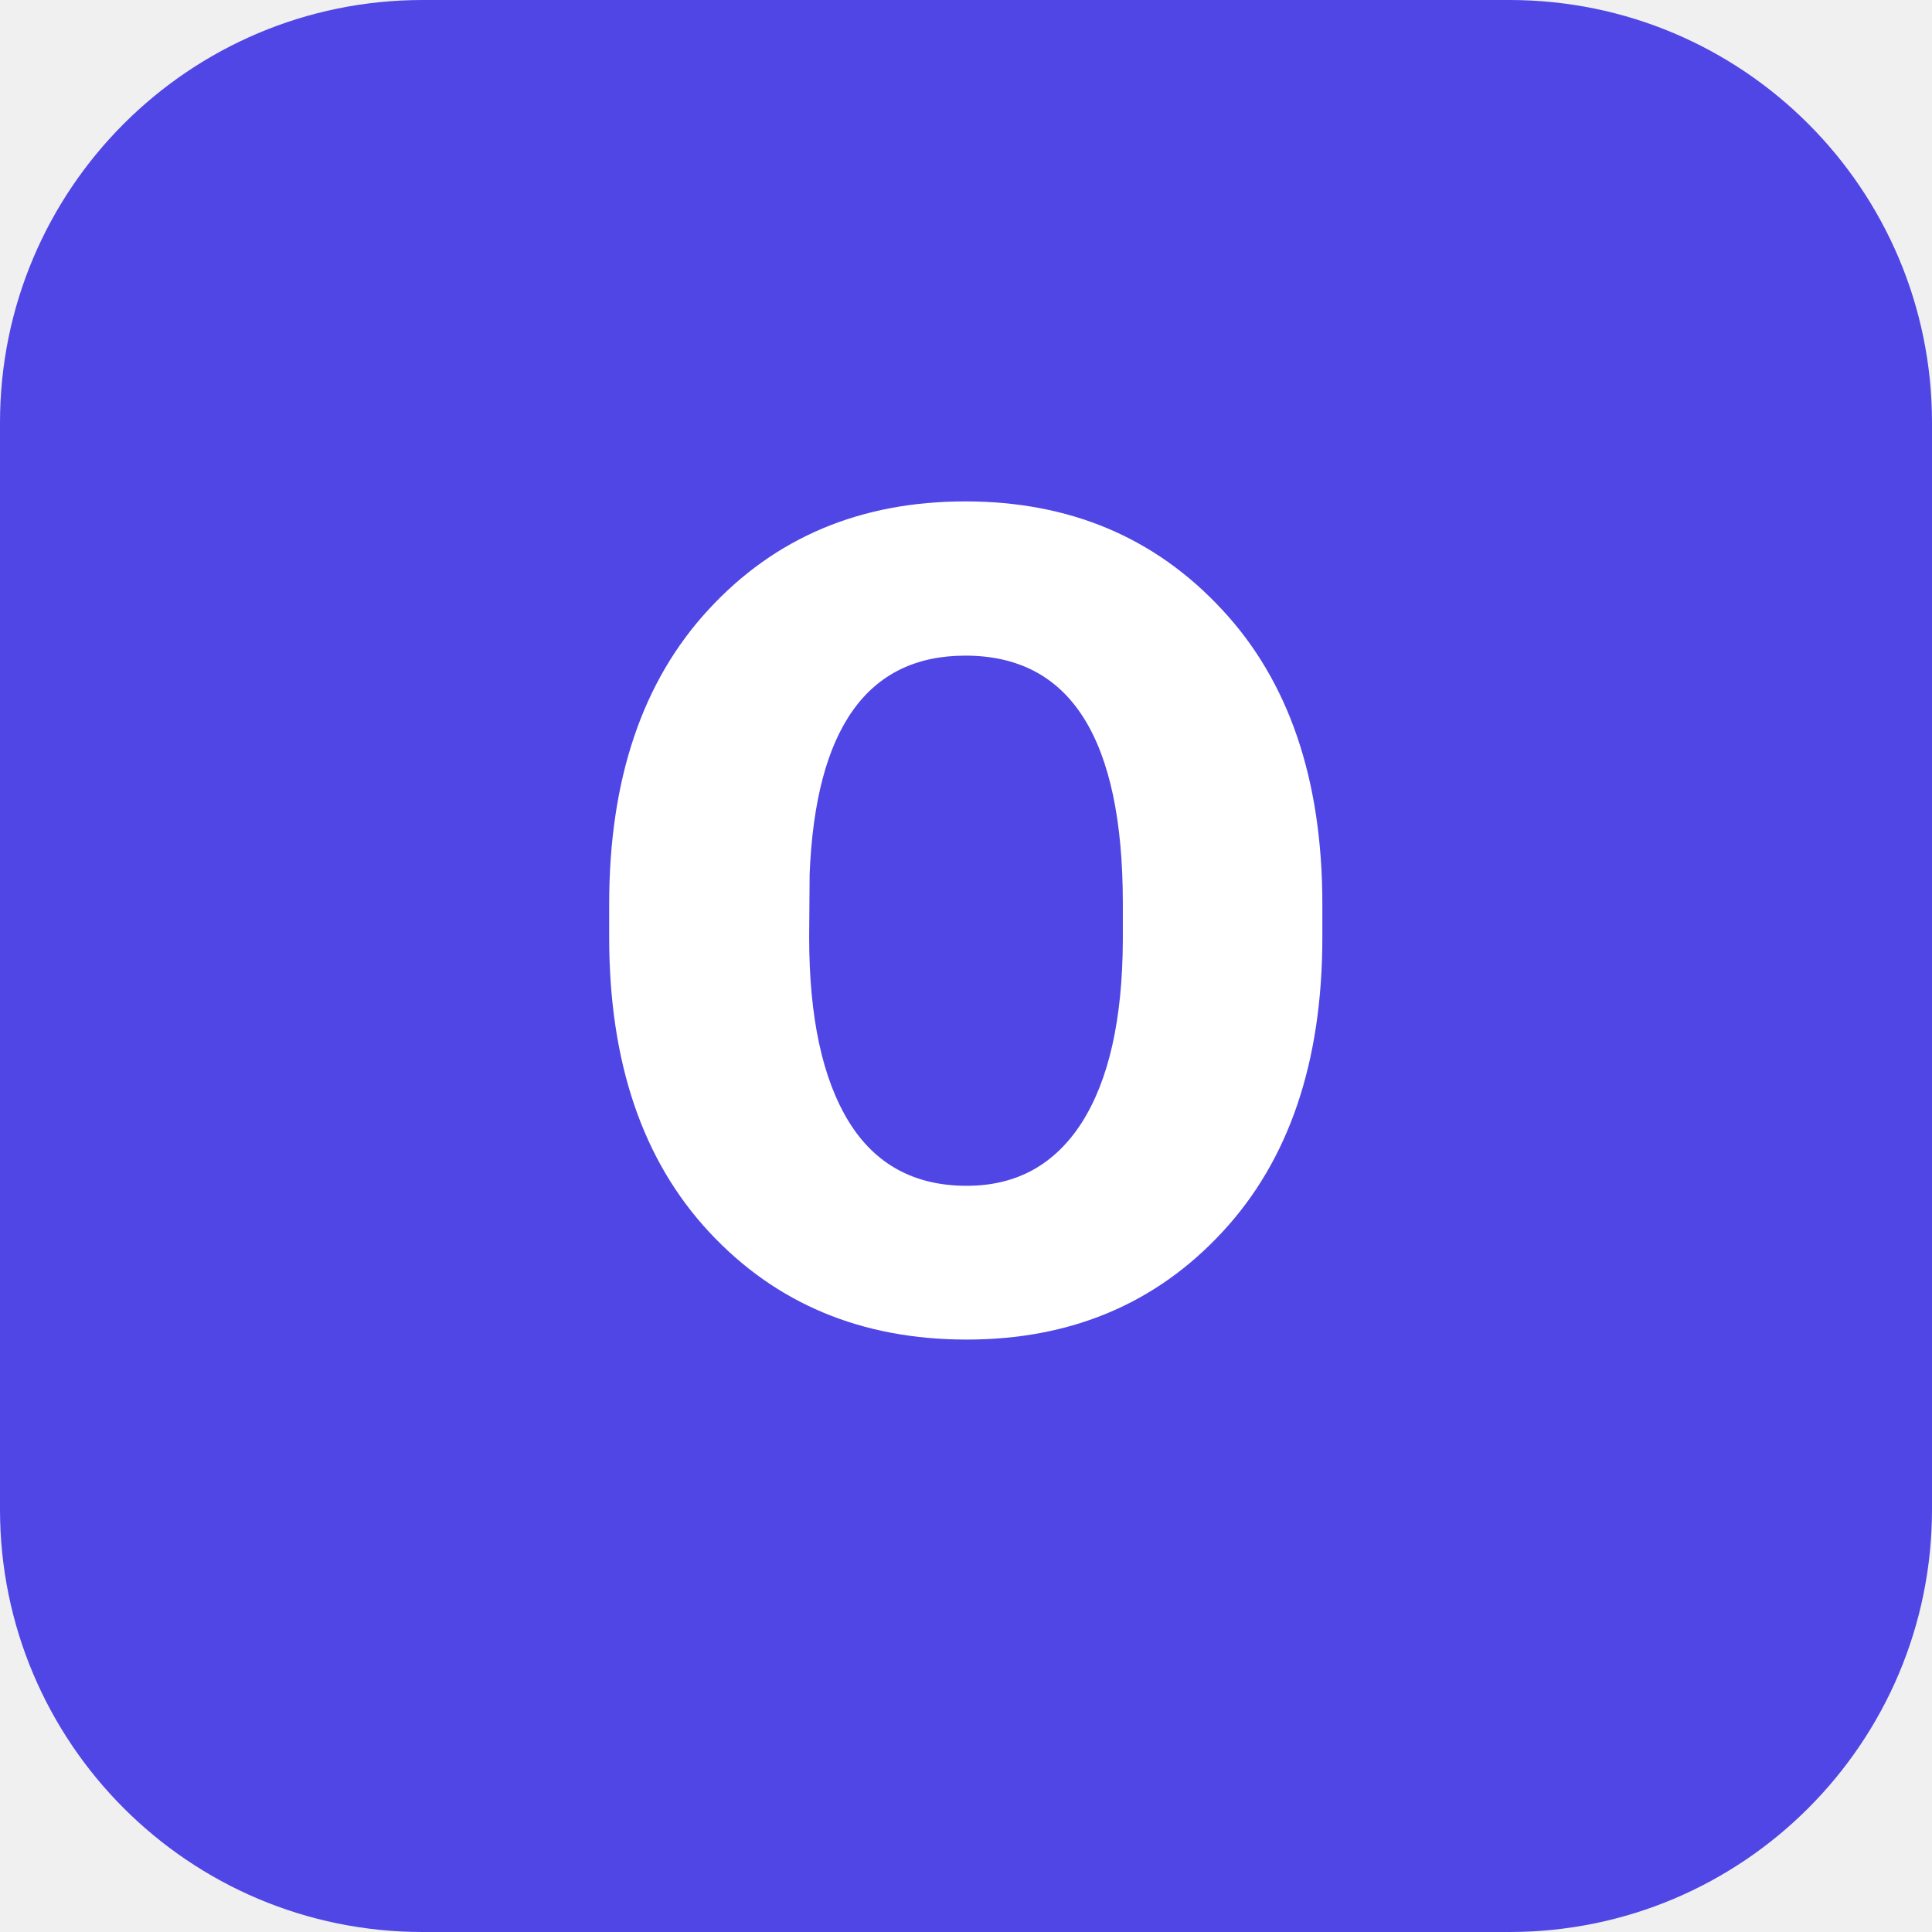
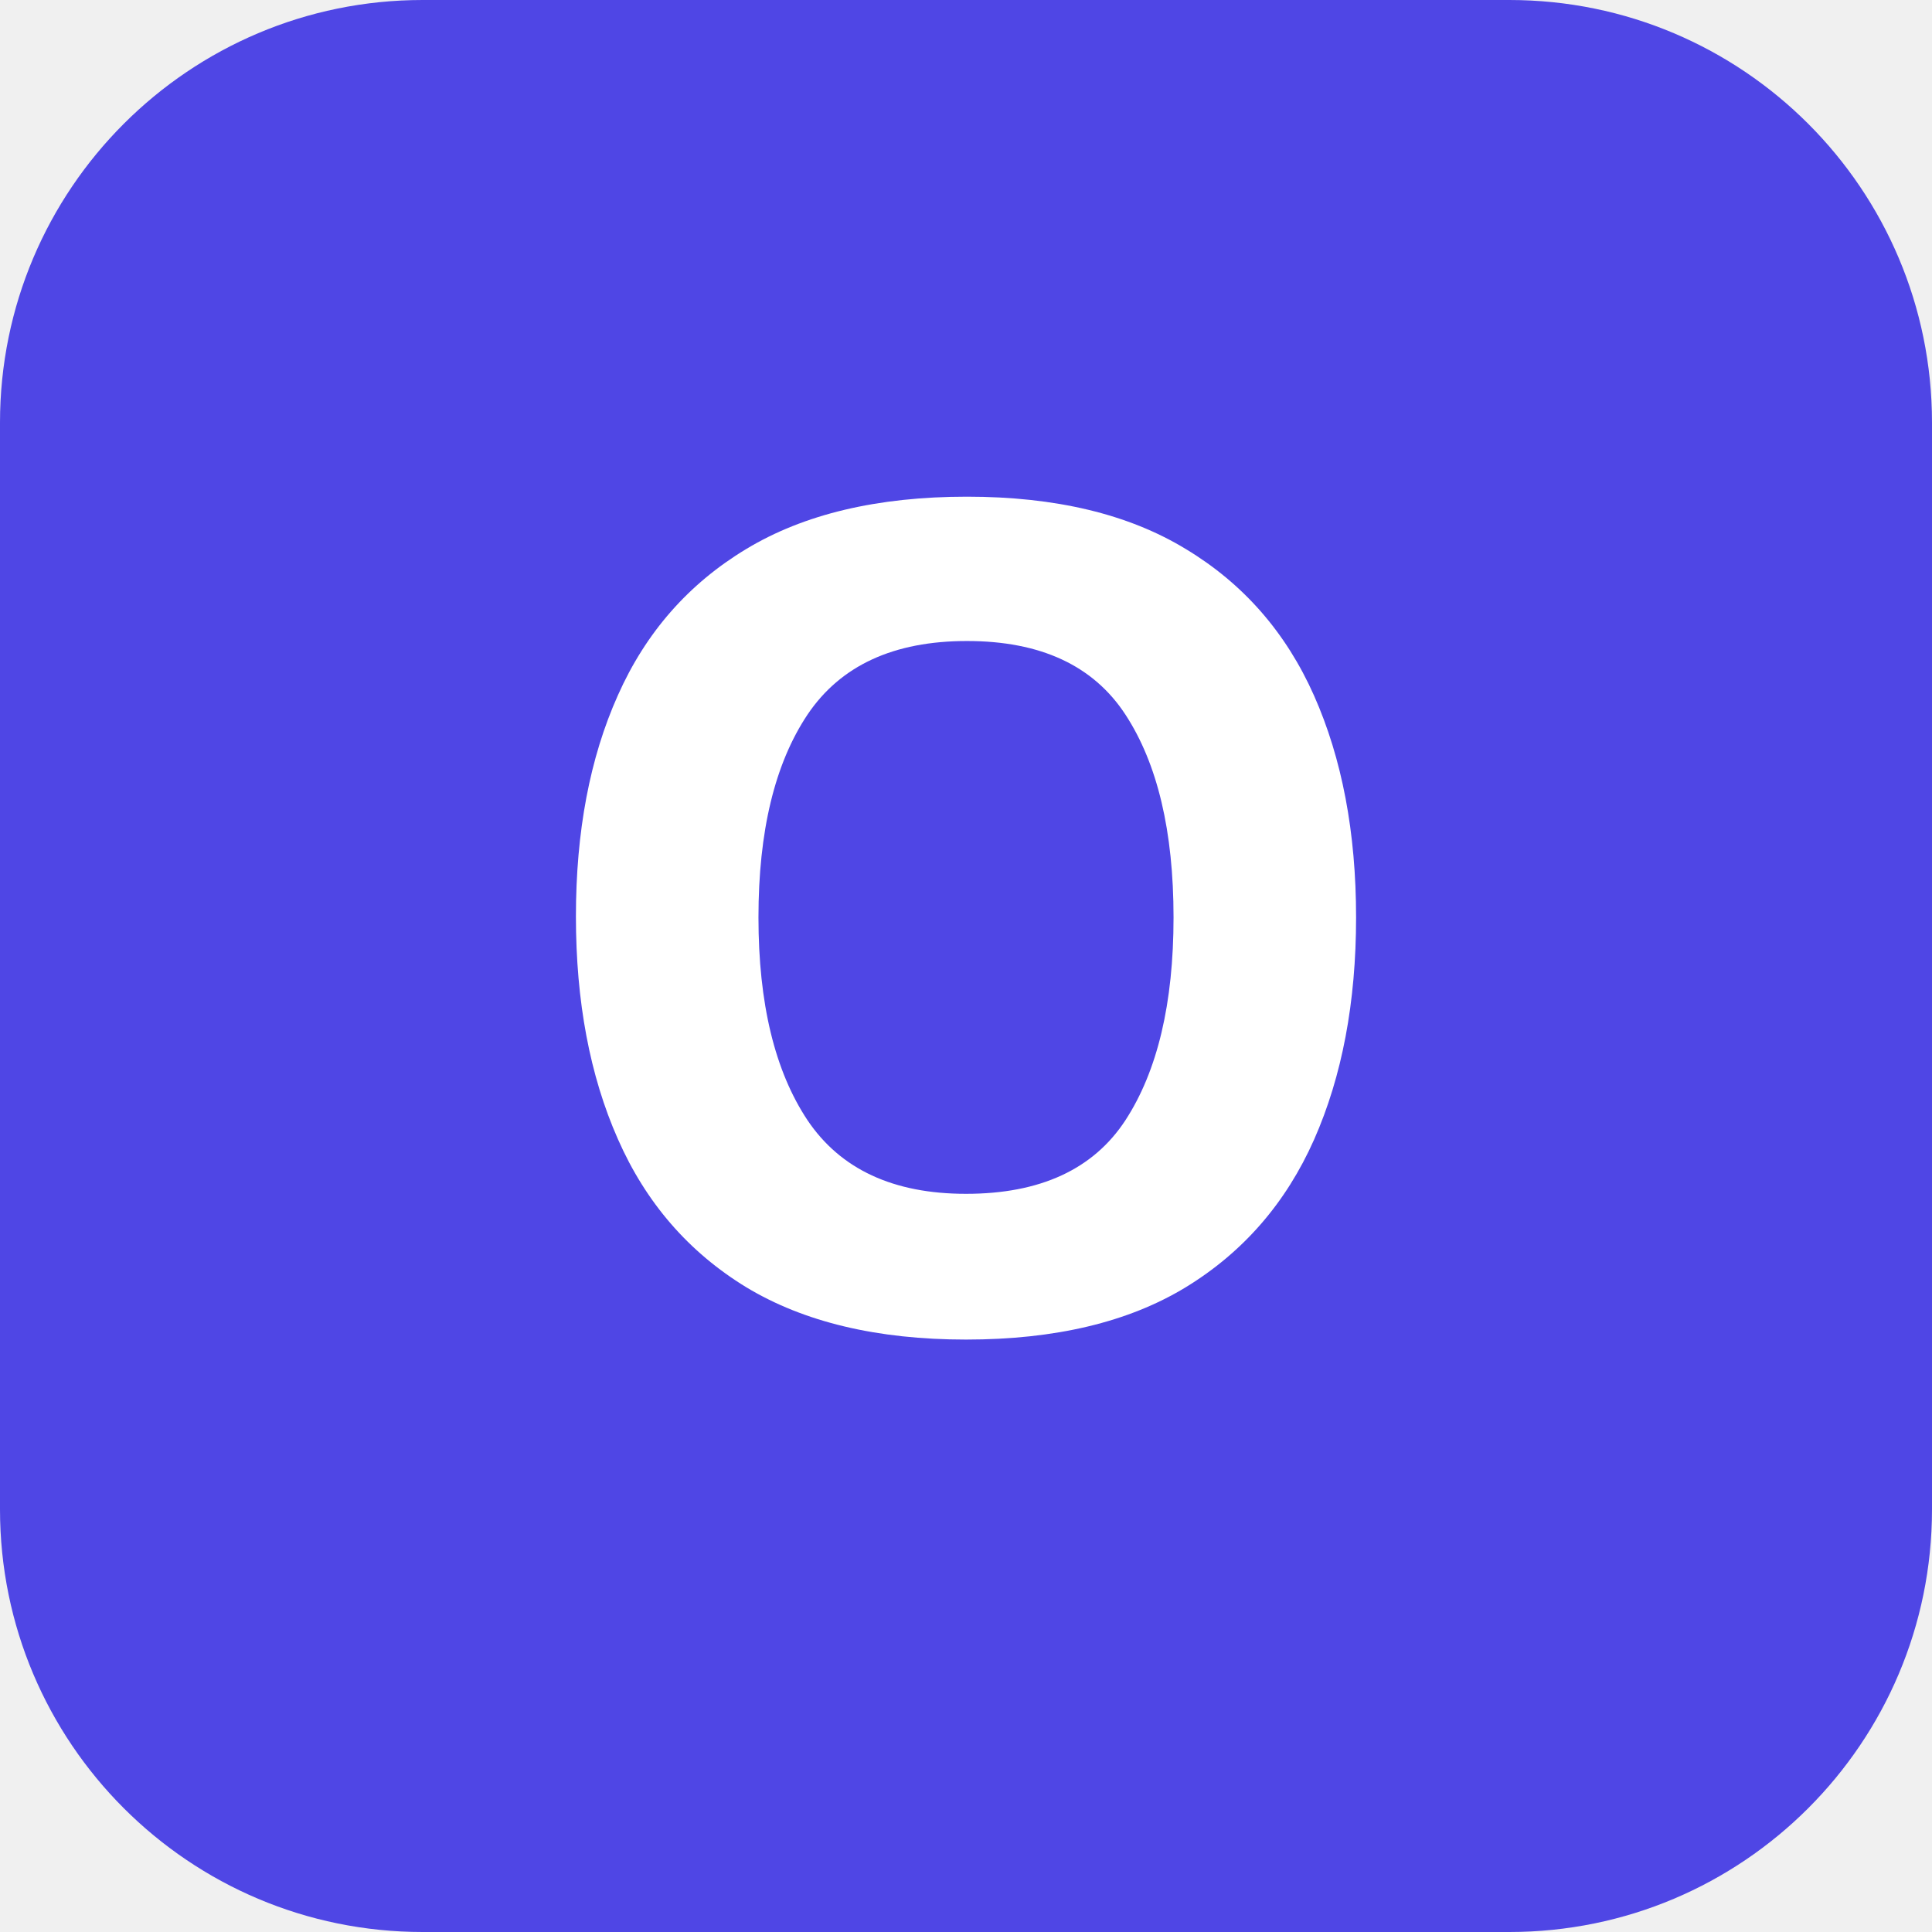
<svg xmlns="http://www.w3.org/2000/svg" viewBox="0 0 64 64">
  <rect width="64" height="64" rx="14" fill="#4f46e5" />
-   <text x="32" y="44" text-anchor="middle" font-family="-apple-system,'Segoe UI',Roboto,Helvetica,Arial,sans-serif" font-size="38" font-weight="800" fill="#fff">O</text>
+   <text x="32" y="44" text-anchor="middle" font-family="ui-sans-serif, system-ui, sans-serif, 'Apple Color Emoji', 'Segoe UI Emoji'" font-size="38" font-weight="800" fill="#ffffff">O</text>
</svg>
